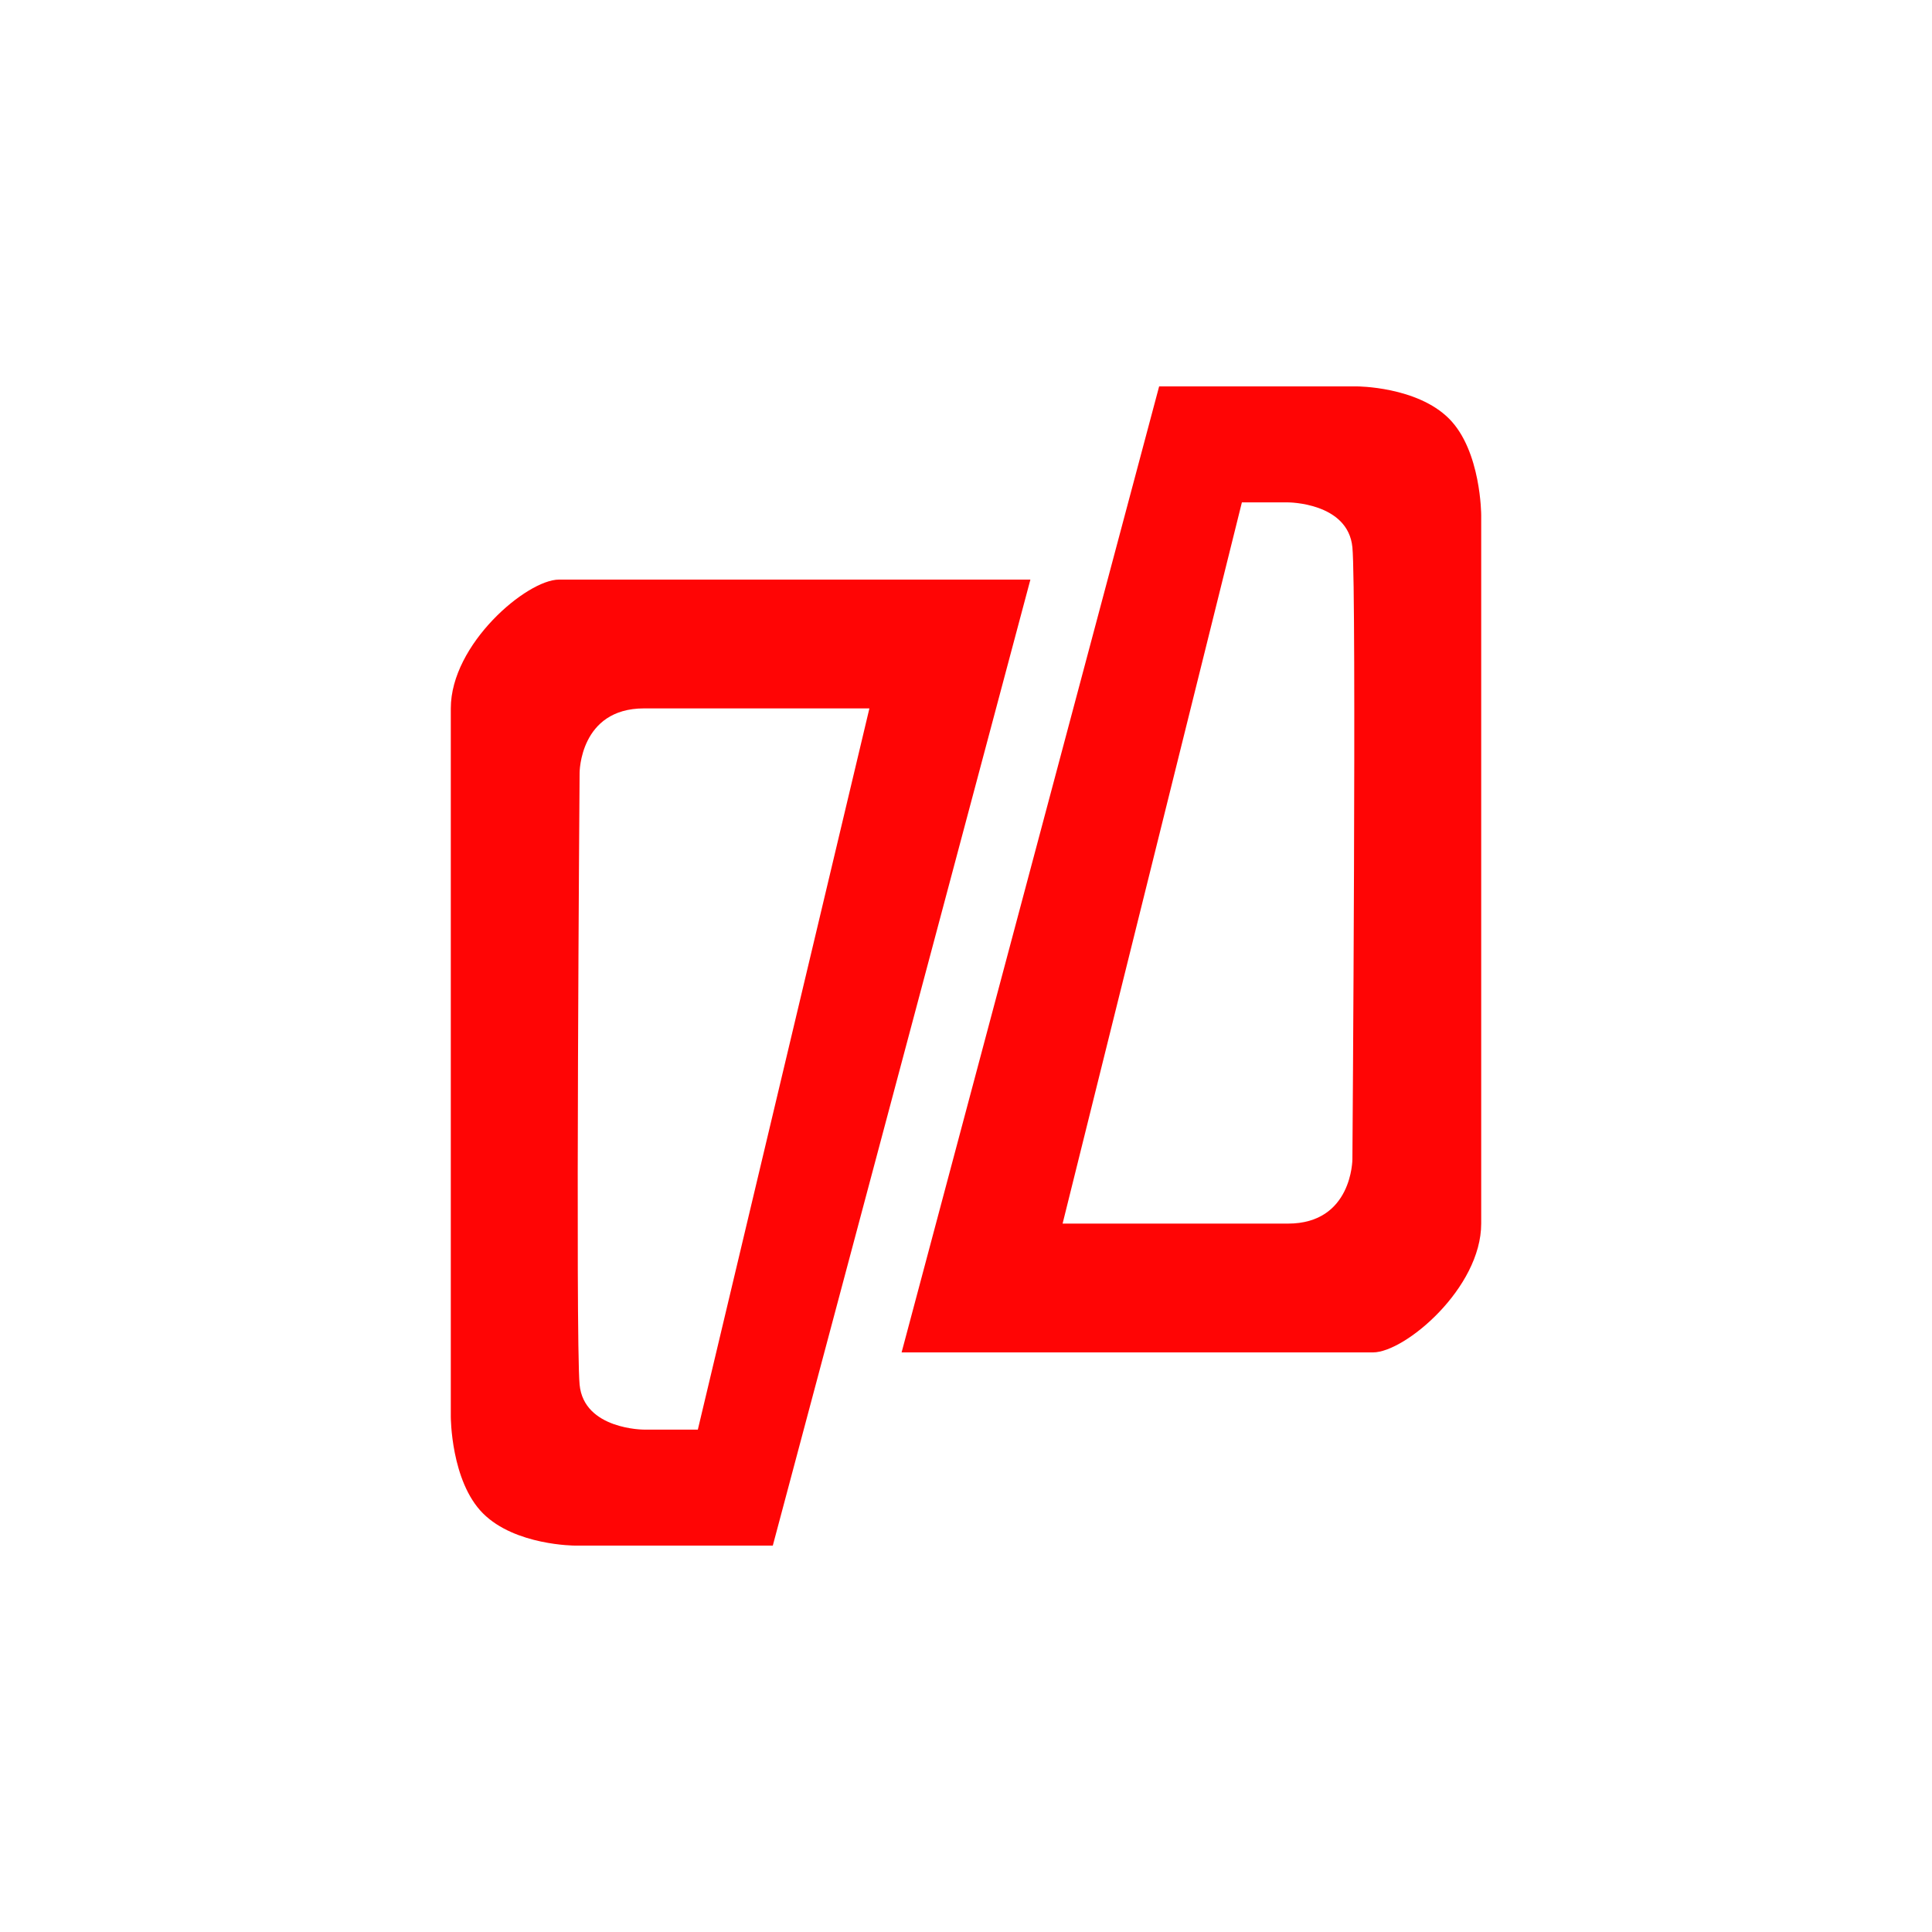
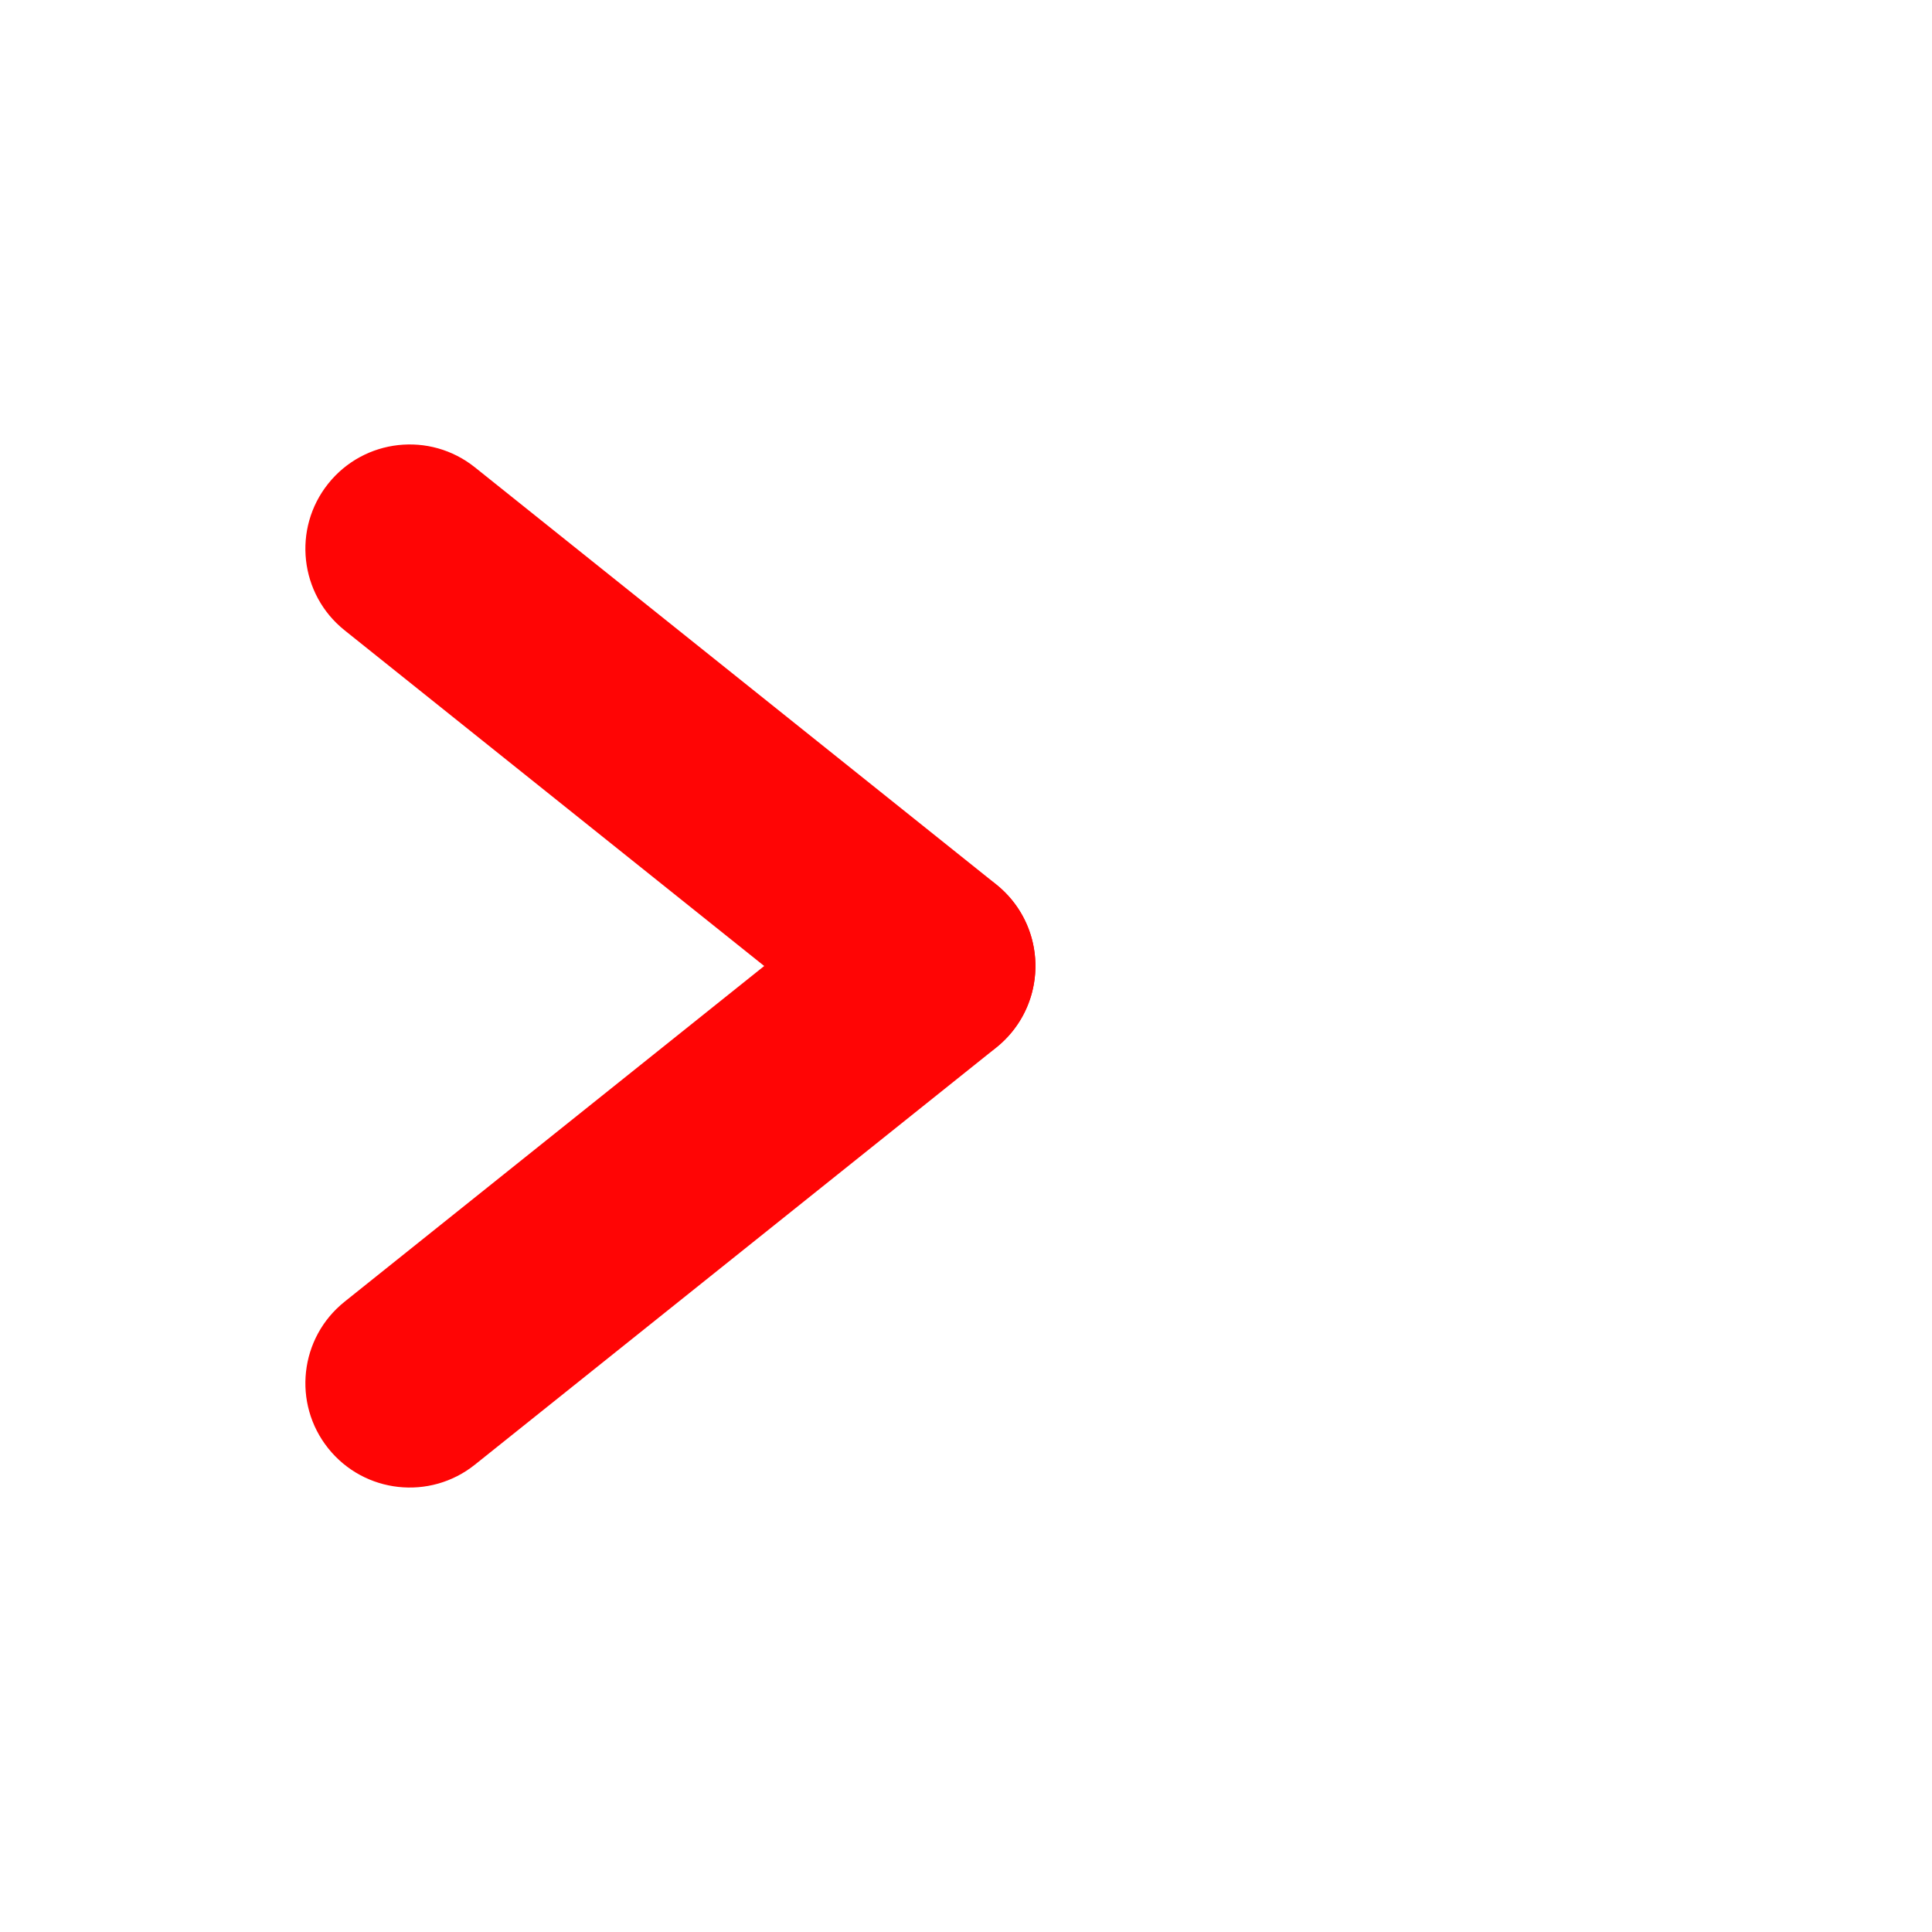
<svg xmlns="http://www.w3.org/2000/svg" width="30" height="30" viewBox="0 0 30 30" fill="none">
-   <path fill-rule="evenodd" clip-rule="evenodd" d="M7 11C7 10 8.183 9 8.68 9H16L12 24L8.929 24C8.929 24 8 24 7.5 23.5C7 23 7 22 7 22V11ZM13.5 11C13.5 11 11 11 10 11C9 11 9 12 9 12C9 12 8.934 20.801 9 21.5C9.066 22.199 10 22.199 10 22.199H10.836L13.5 11Z" fill="#FF0505" />
-   <path fill-rule="evenodd" clip-rule="evenodd" d="M23 19C23 20 21.817 21 21.32 21H14L17.999 6H21.071C21.071 6 22 6 22.5 6.5C23 7 23 8 23 8V19ZM16.5 19C16.5 19 19 19 20 19C21 19 21 18 21 18C21 18 21.066 9.199 21 8.5C20.934 7.801 20 7.801 20 7.801H19.284L16.5 19Z" fill="#FF0505" />
+   <g transform="translate(1.500 1.500) scale(0.27)" fill="#FF0505">
+     <rect x="7.8" y="32" width="50.4" height="12" rx="6" transform="rotate(38.66 33 38)" />
+     <rect x="7.8" y="56" width="50.4" height="12" rx="6" transform="rotate(-38.66 33 62)" />
+   </g>
</svg>
